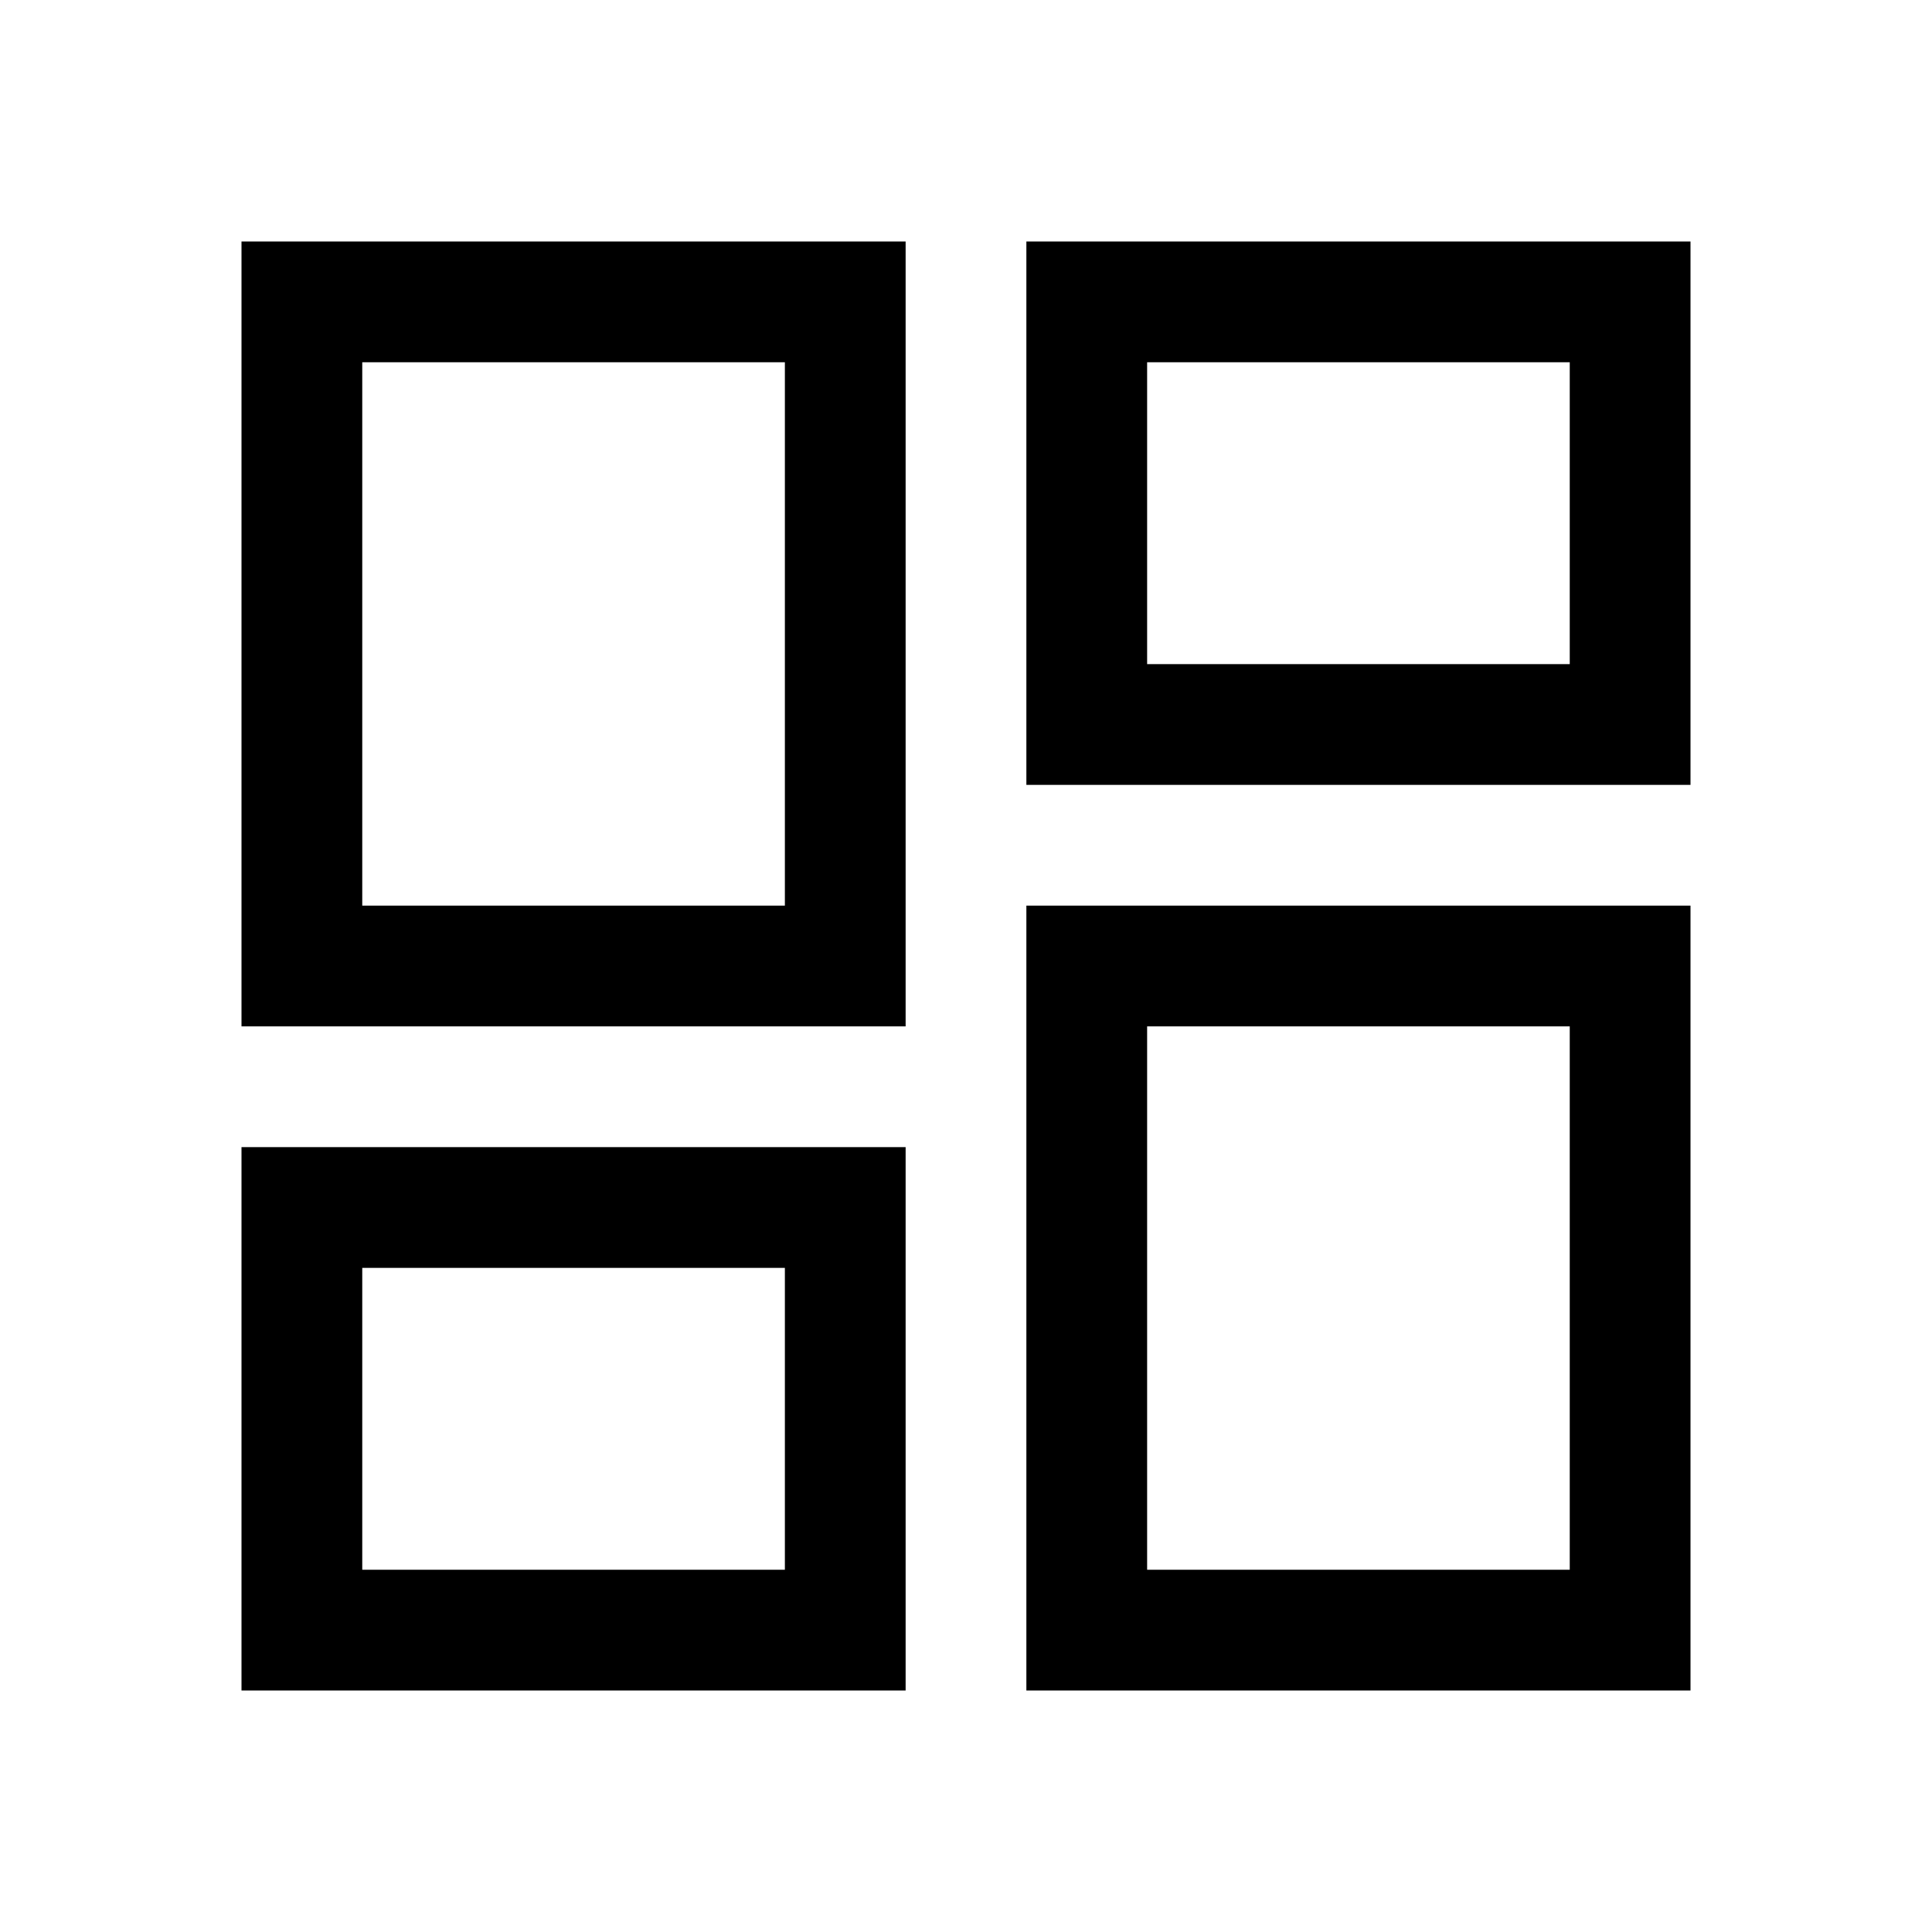
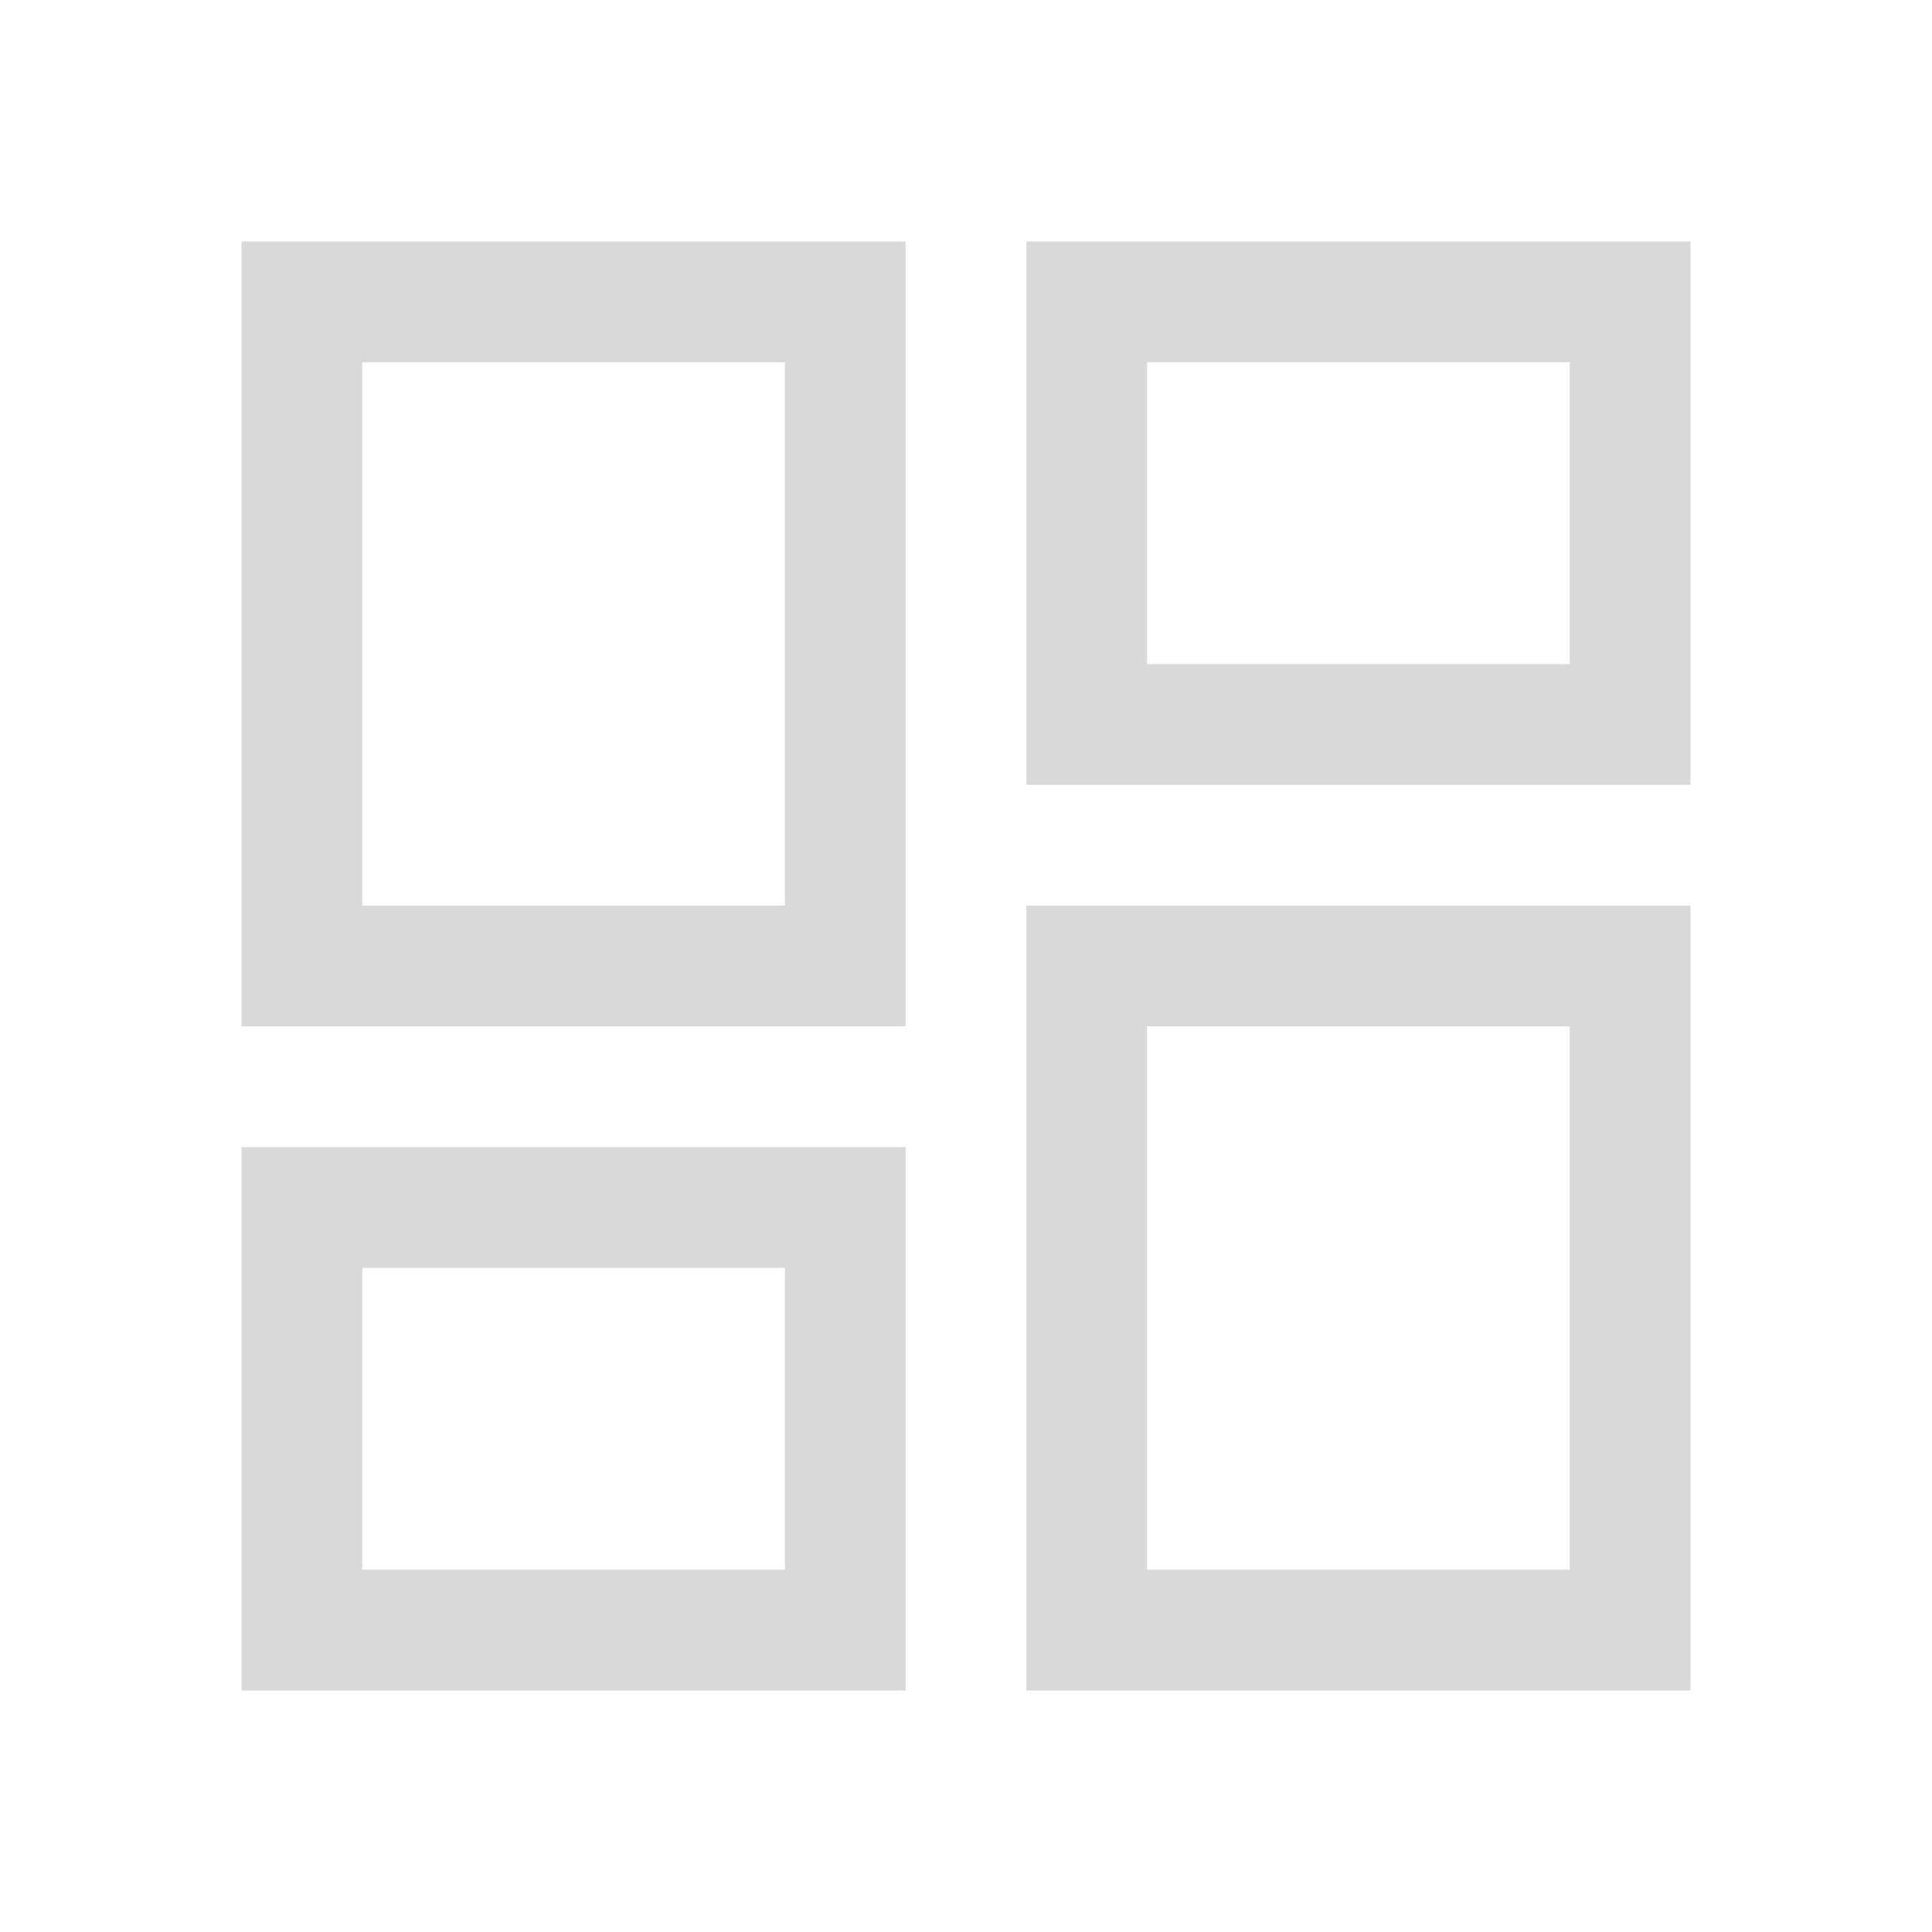
- <svg xmlns="http://www.w3.org/2000/svg" height="48" width="48">
+ <svg xmlns="http://www.w3.org/2000/svg" fill="#D9D9D9" height="48" width="48">
  <path d="M25.5 19.5V6H42v13.5ZM6 25.5V6h16.5v19.5ZM25.5 42V22.5H42V42ZM6 42V28.5h16.5V42Zm3-19.5h10.5V9H9ZM28.5 39H39V25.5H28.5Zm0-22.5H39V9H28.5ZM9 39h10.5v-7.5H9Zm10.5-16.5Zm9-6Zm0 9Zm-9 6Z" />
</svg>
